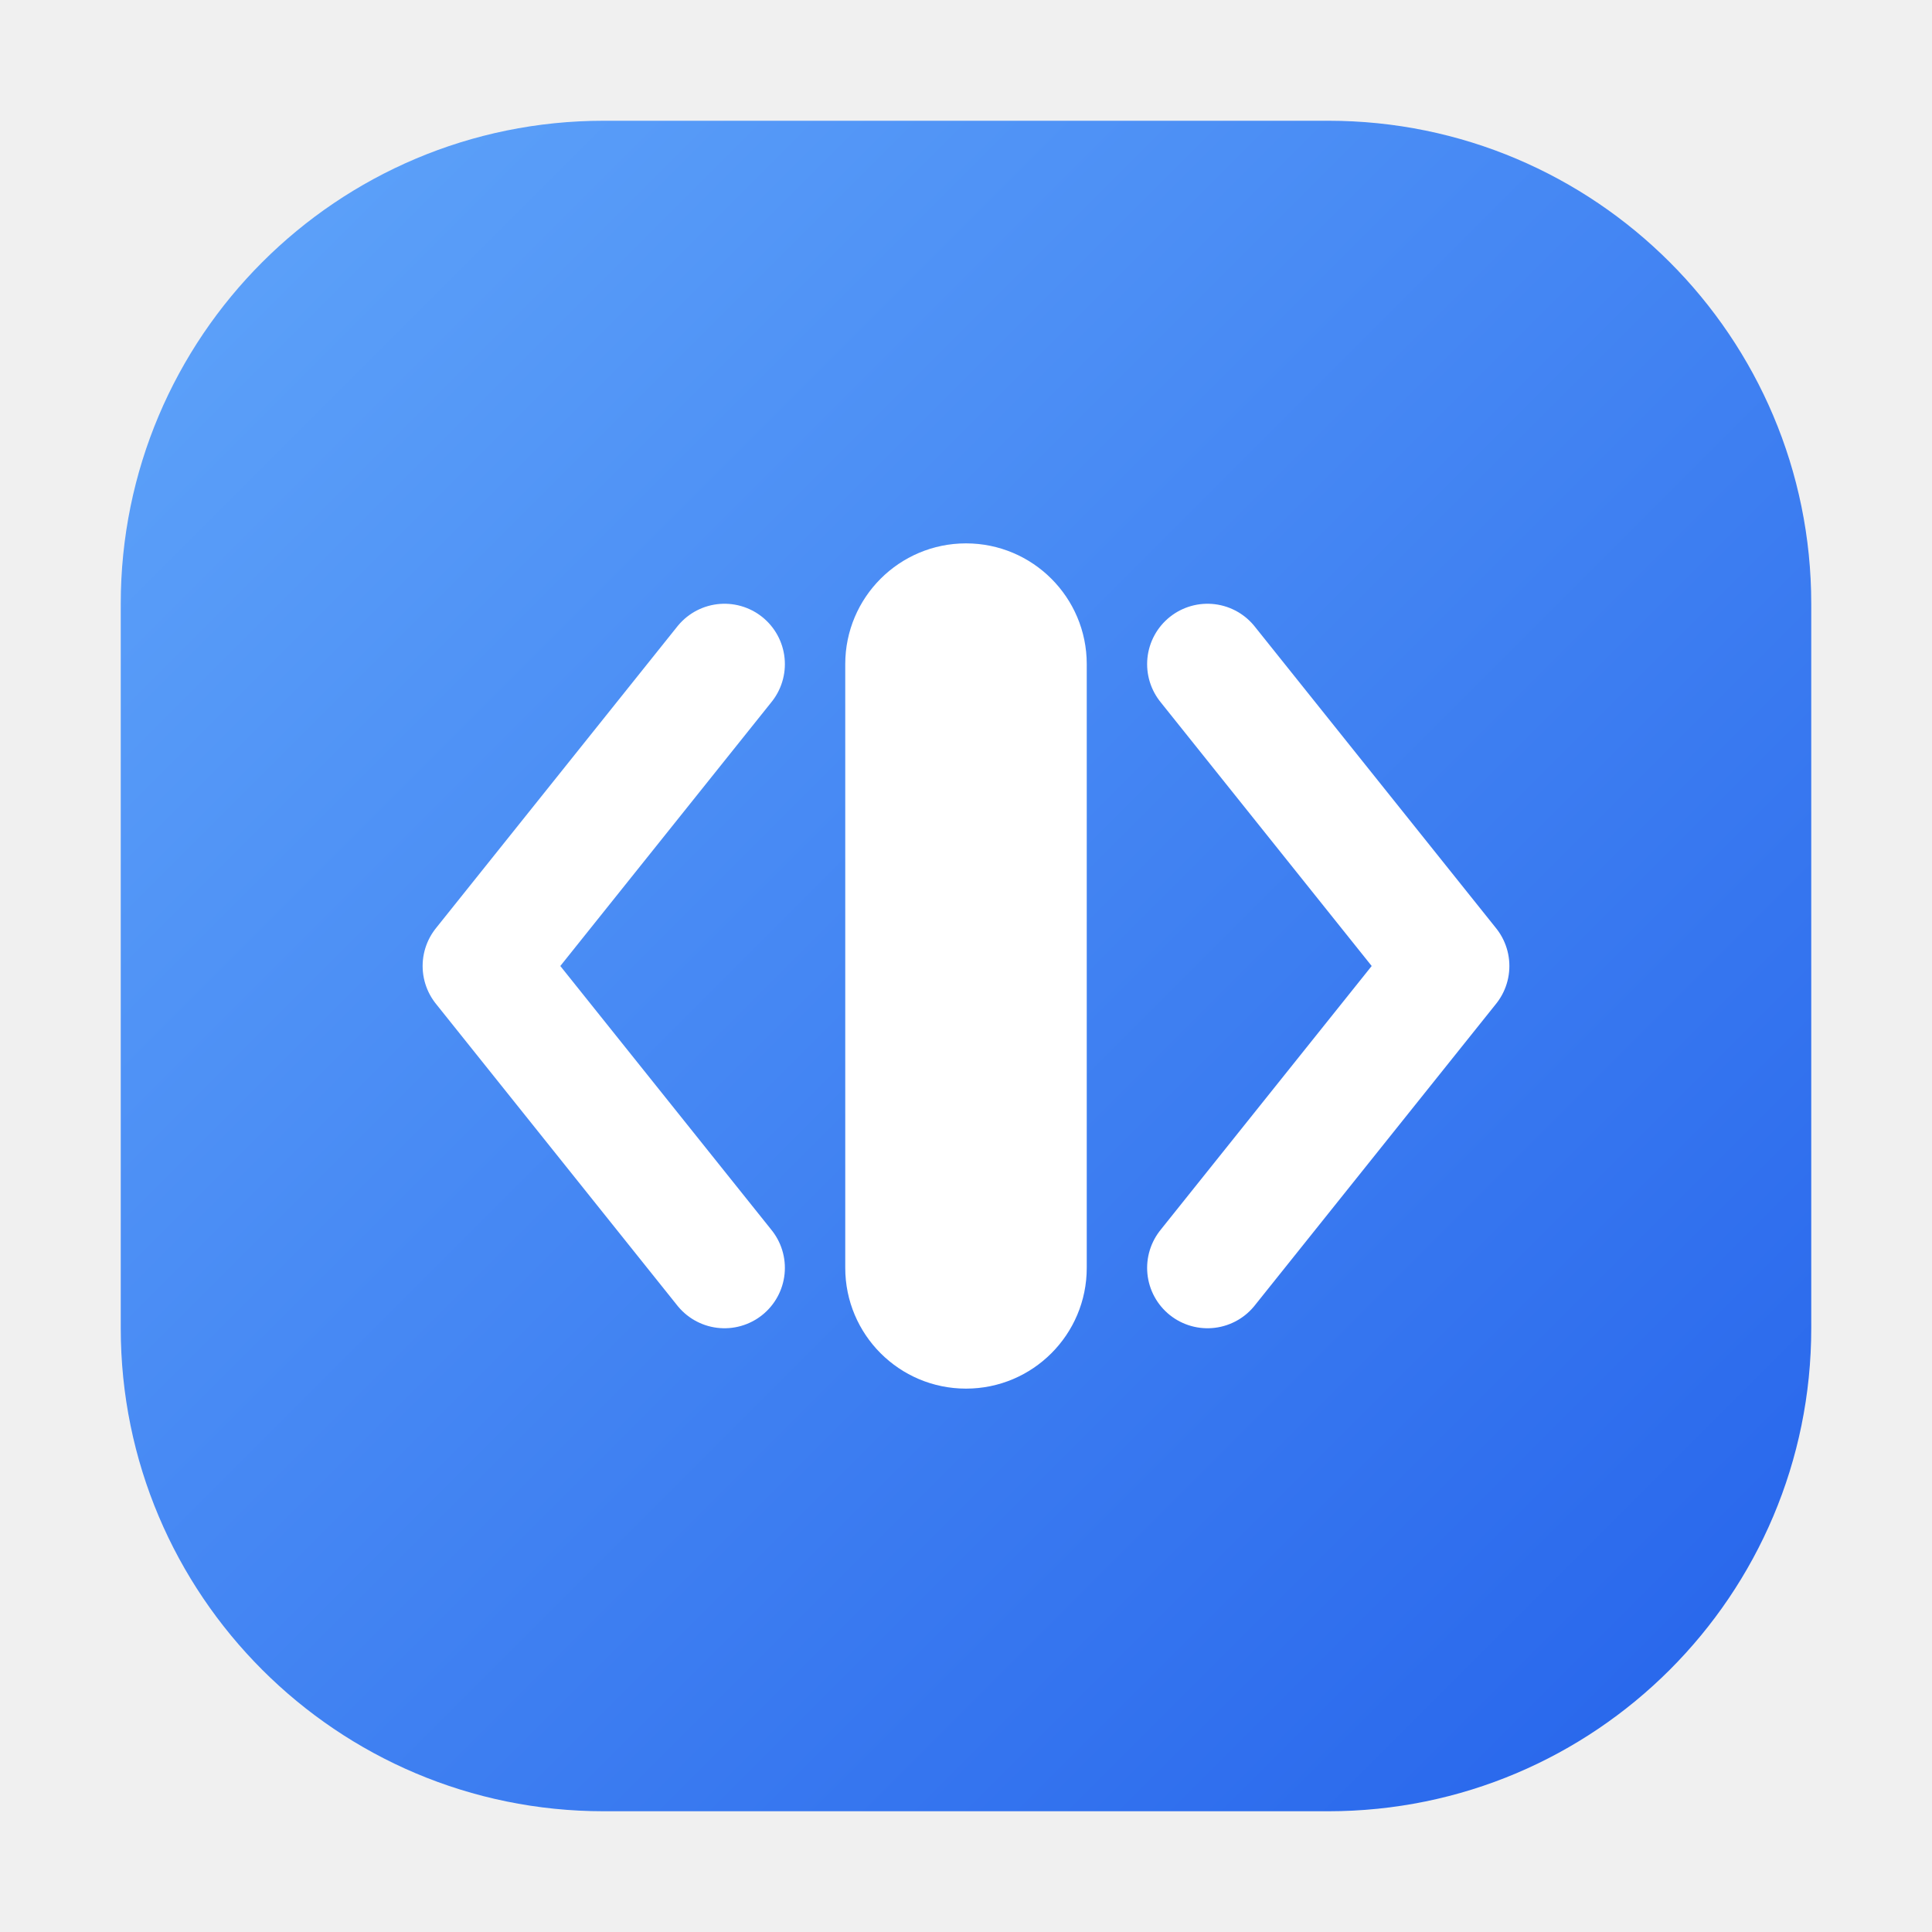
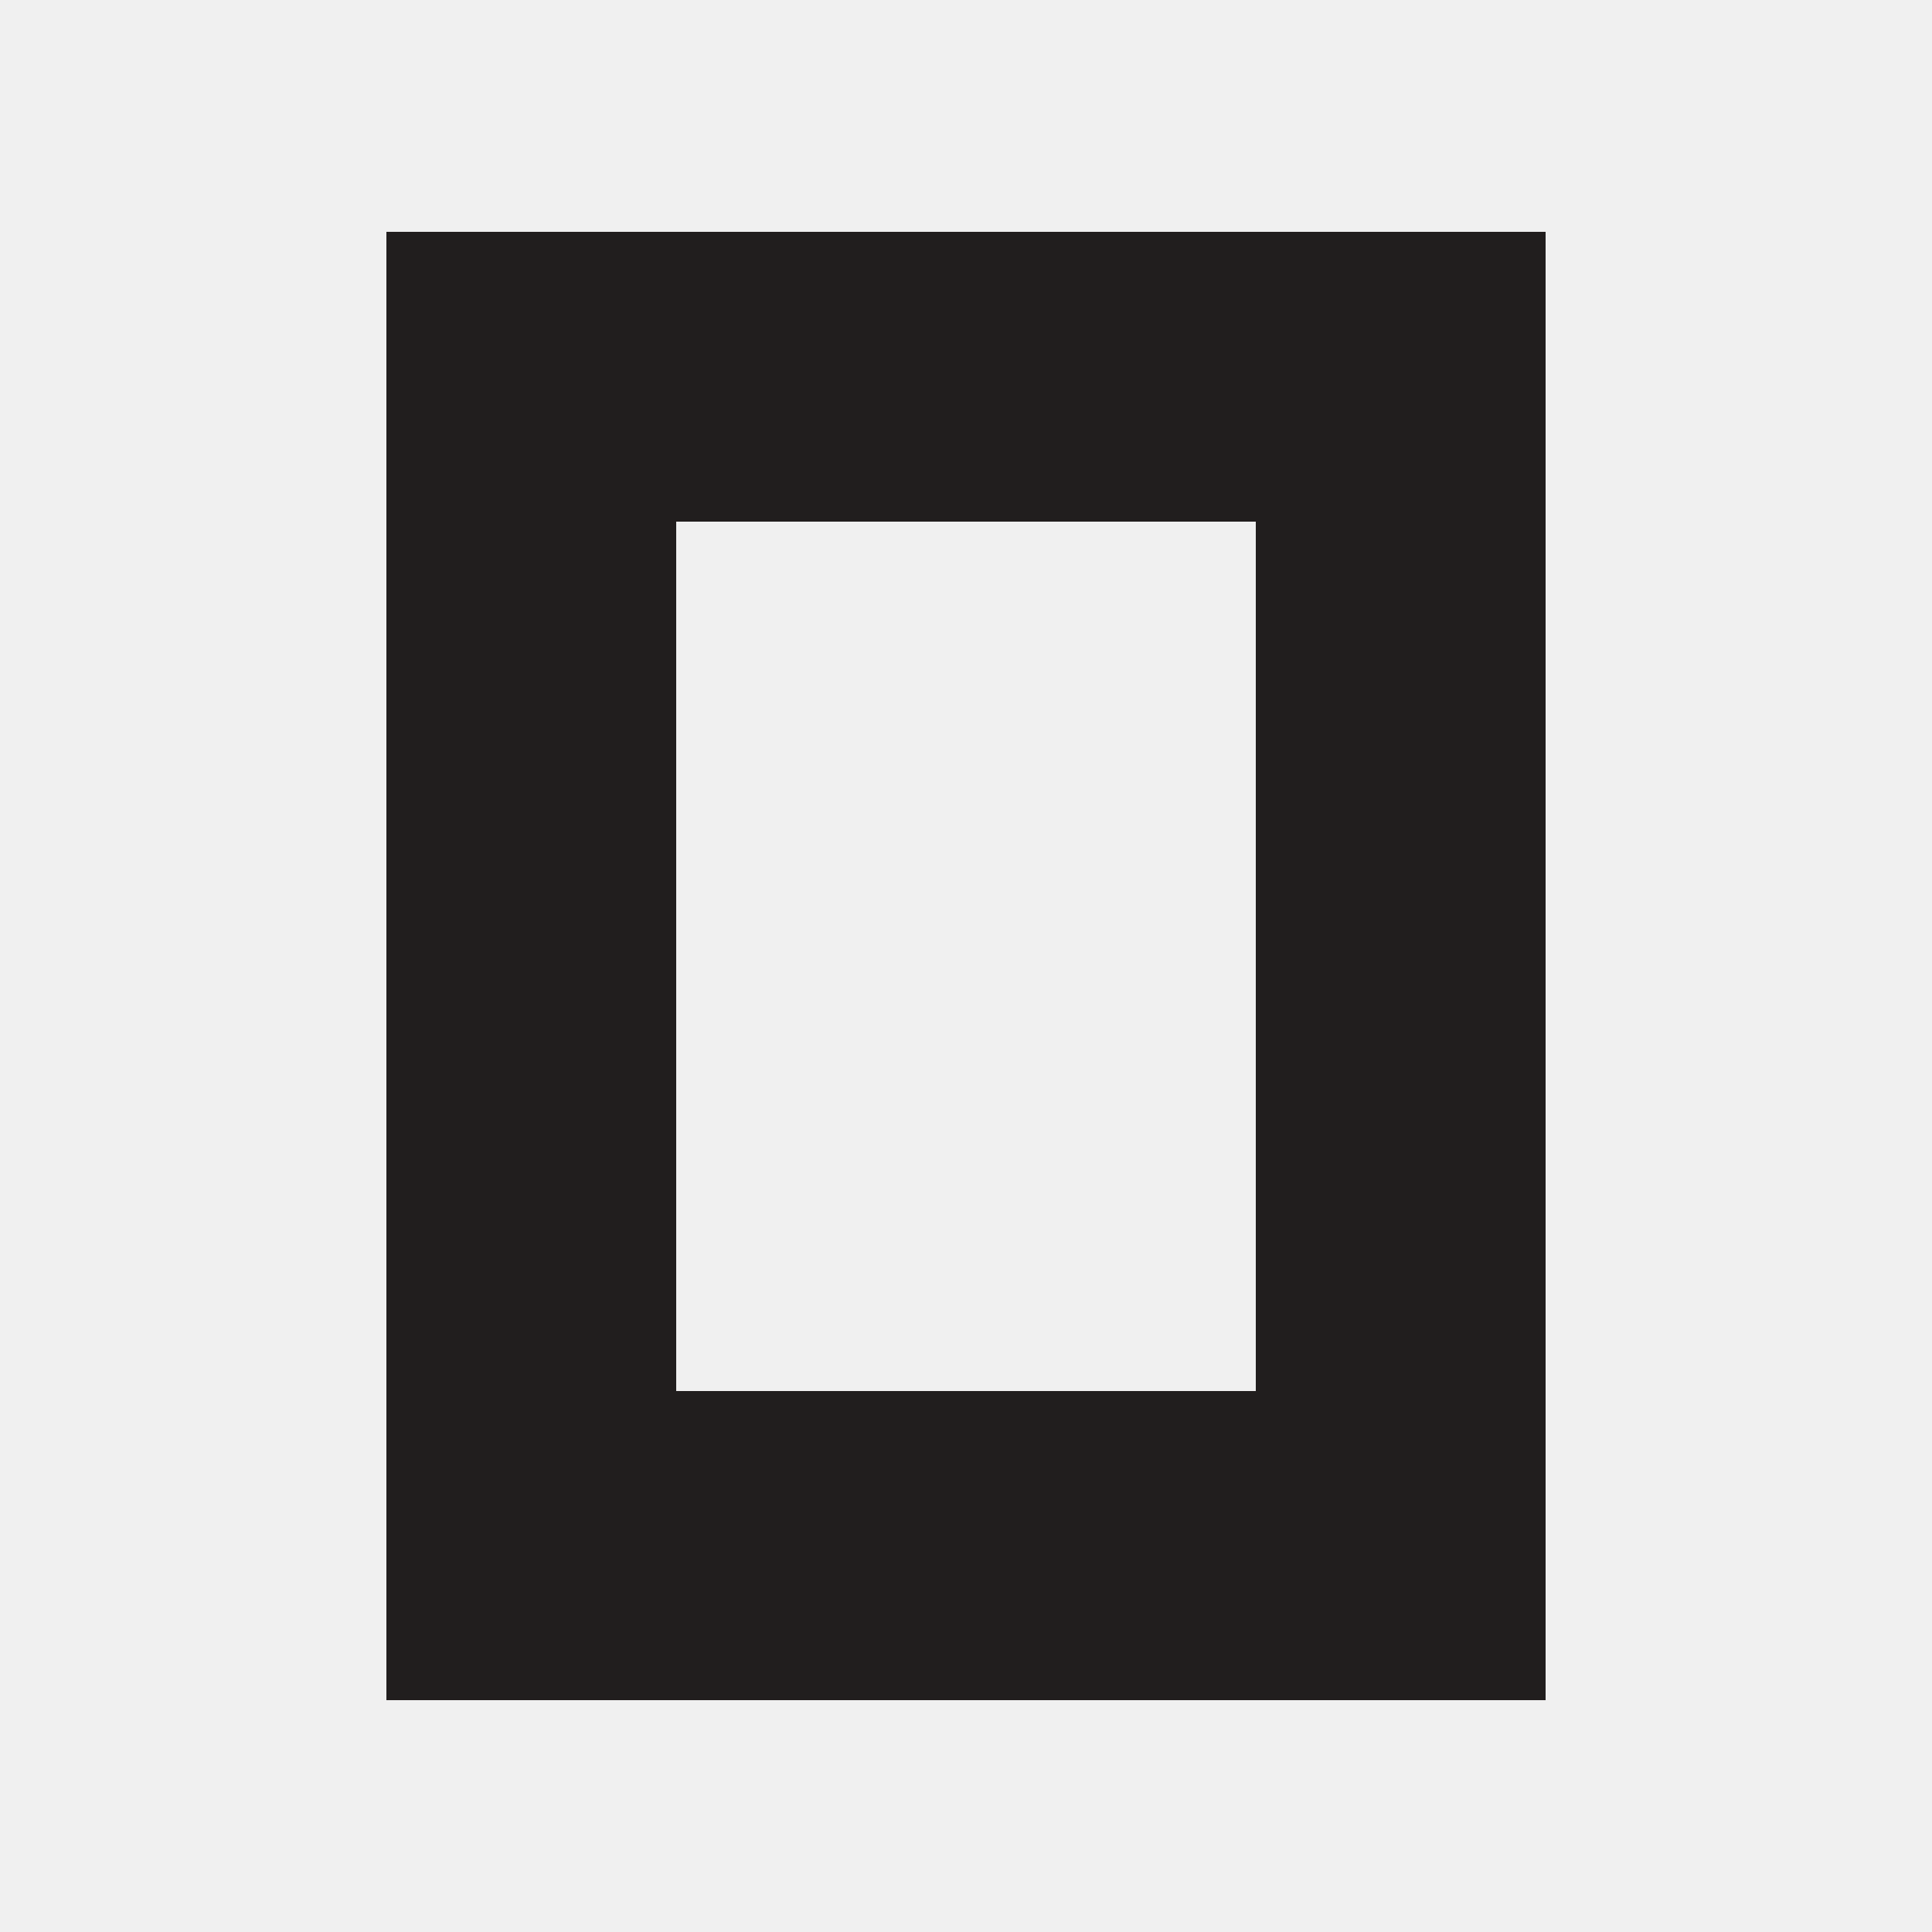
- <svg xmlns="http://www.w3.org/2000/svg" width="64" height="64" viewBox="0 0 64 64" role="img" aria-label="OpenCode">
-   <defs>
-     <linearGradient id="opencodeGradient" x1="0" y1="0" x2="1" y2="1">
-       <stop offset="0%" stop-color="#60A5FA" />
-       <stop offset="100%" stop-color="#2563EB" />
-     </linearGradient>
-   </defs>
-   <rect x="4" y="4" width="56" height="56" rx="16" fill="url(#opencodeGradient)" />
-   <path d="M24 22L16 32L24 42" fill="none" stroke="#FFFFFF" stroke-width="4" stroke-linecap="round" stroke-linejoin="round" />
-   <path d="M40 22L48 32L40 42" fill="none" stroke="#FFFFFF" stroke-width="4" stroke-linecap="round" stroke-linejoin="round" />
-   <rect x="28" y="18" width="8" height="28" rx="4" fill="#FFFFFF" />
+ <svg xmlns="http://www.w3.org/2000/svg" width="100" height="100" viewBox="0 0 100 100" fill="none">
+   <path fill-rule="evenodd" clip-rule="evenodd" d="M80 88H20V12H80V88ZM35 27H65V72H35V27Z" fill="#211E1E" />
</svg>
